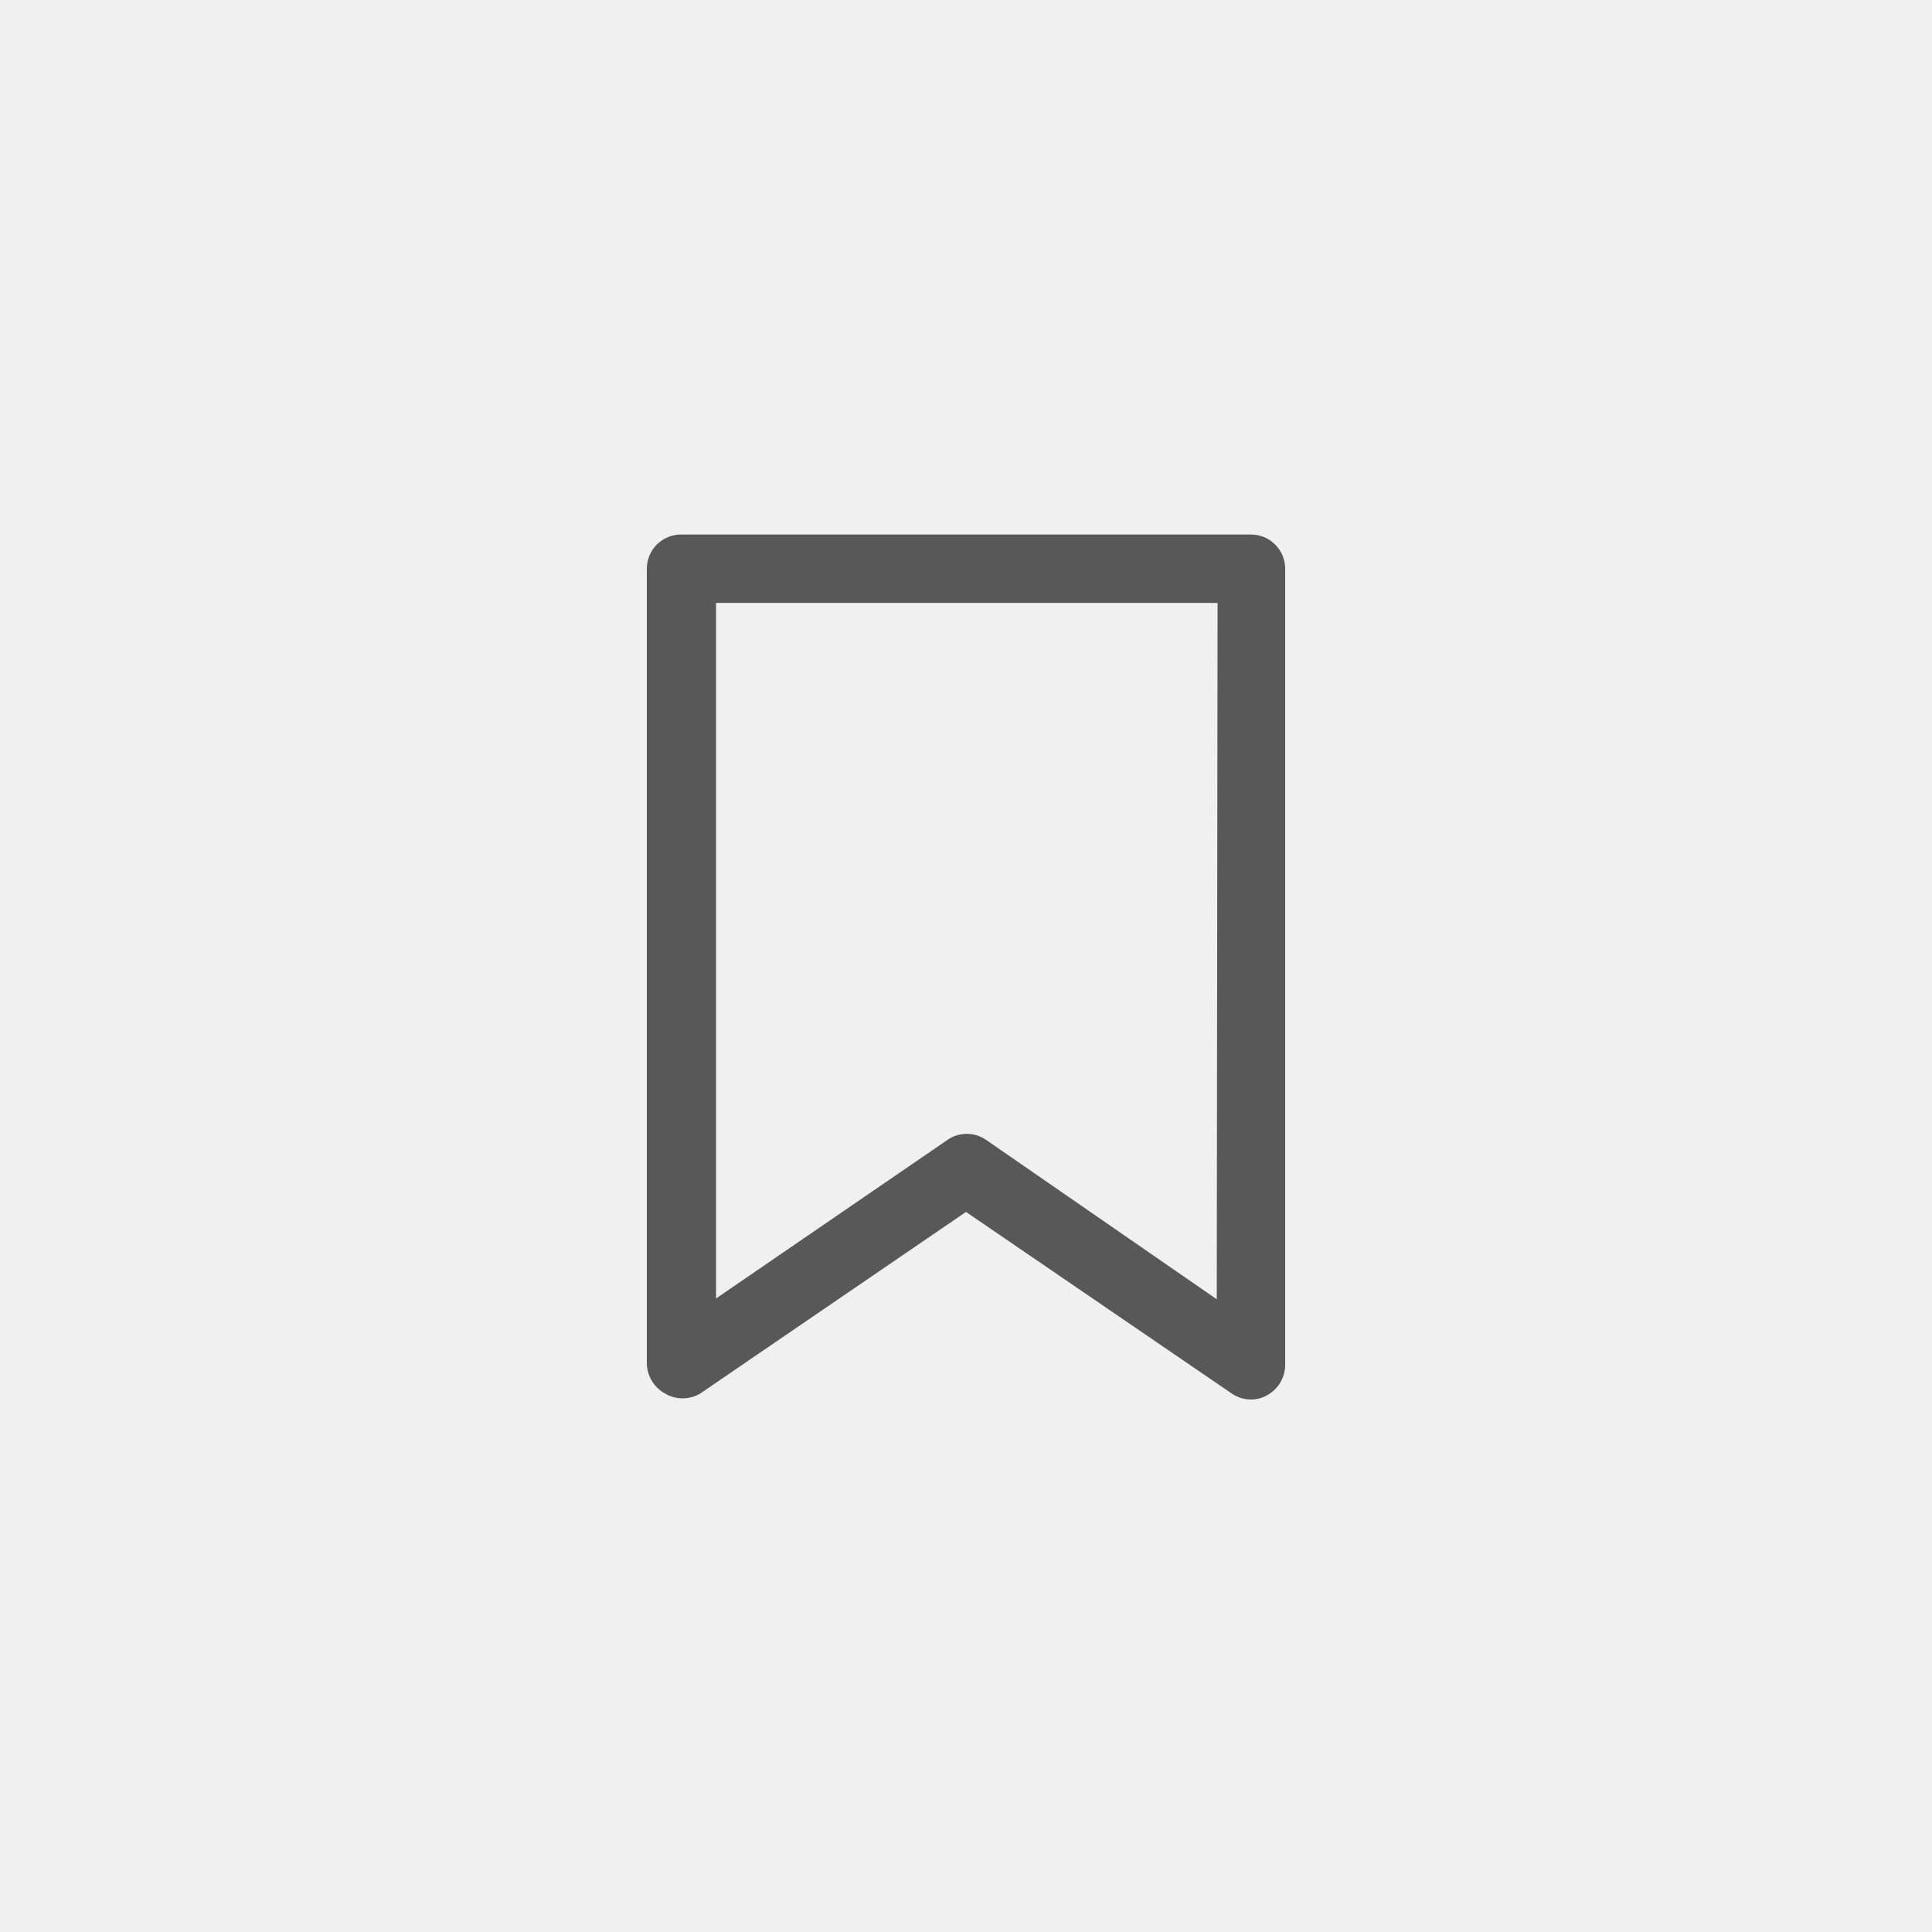
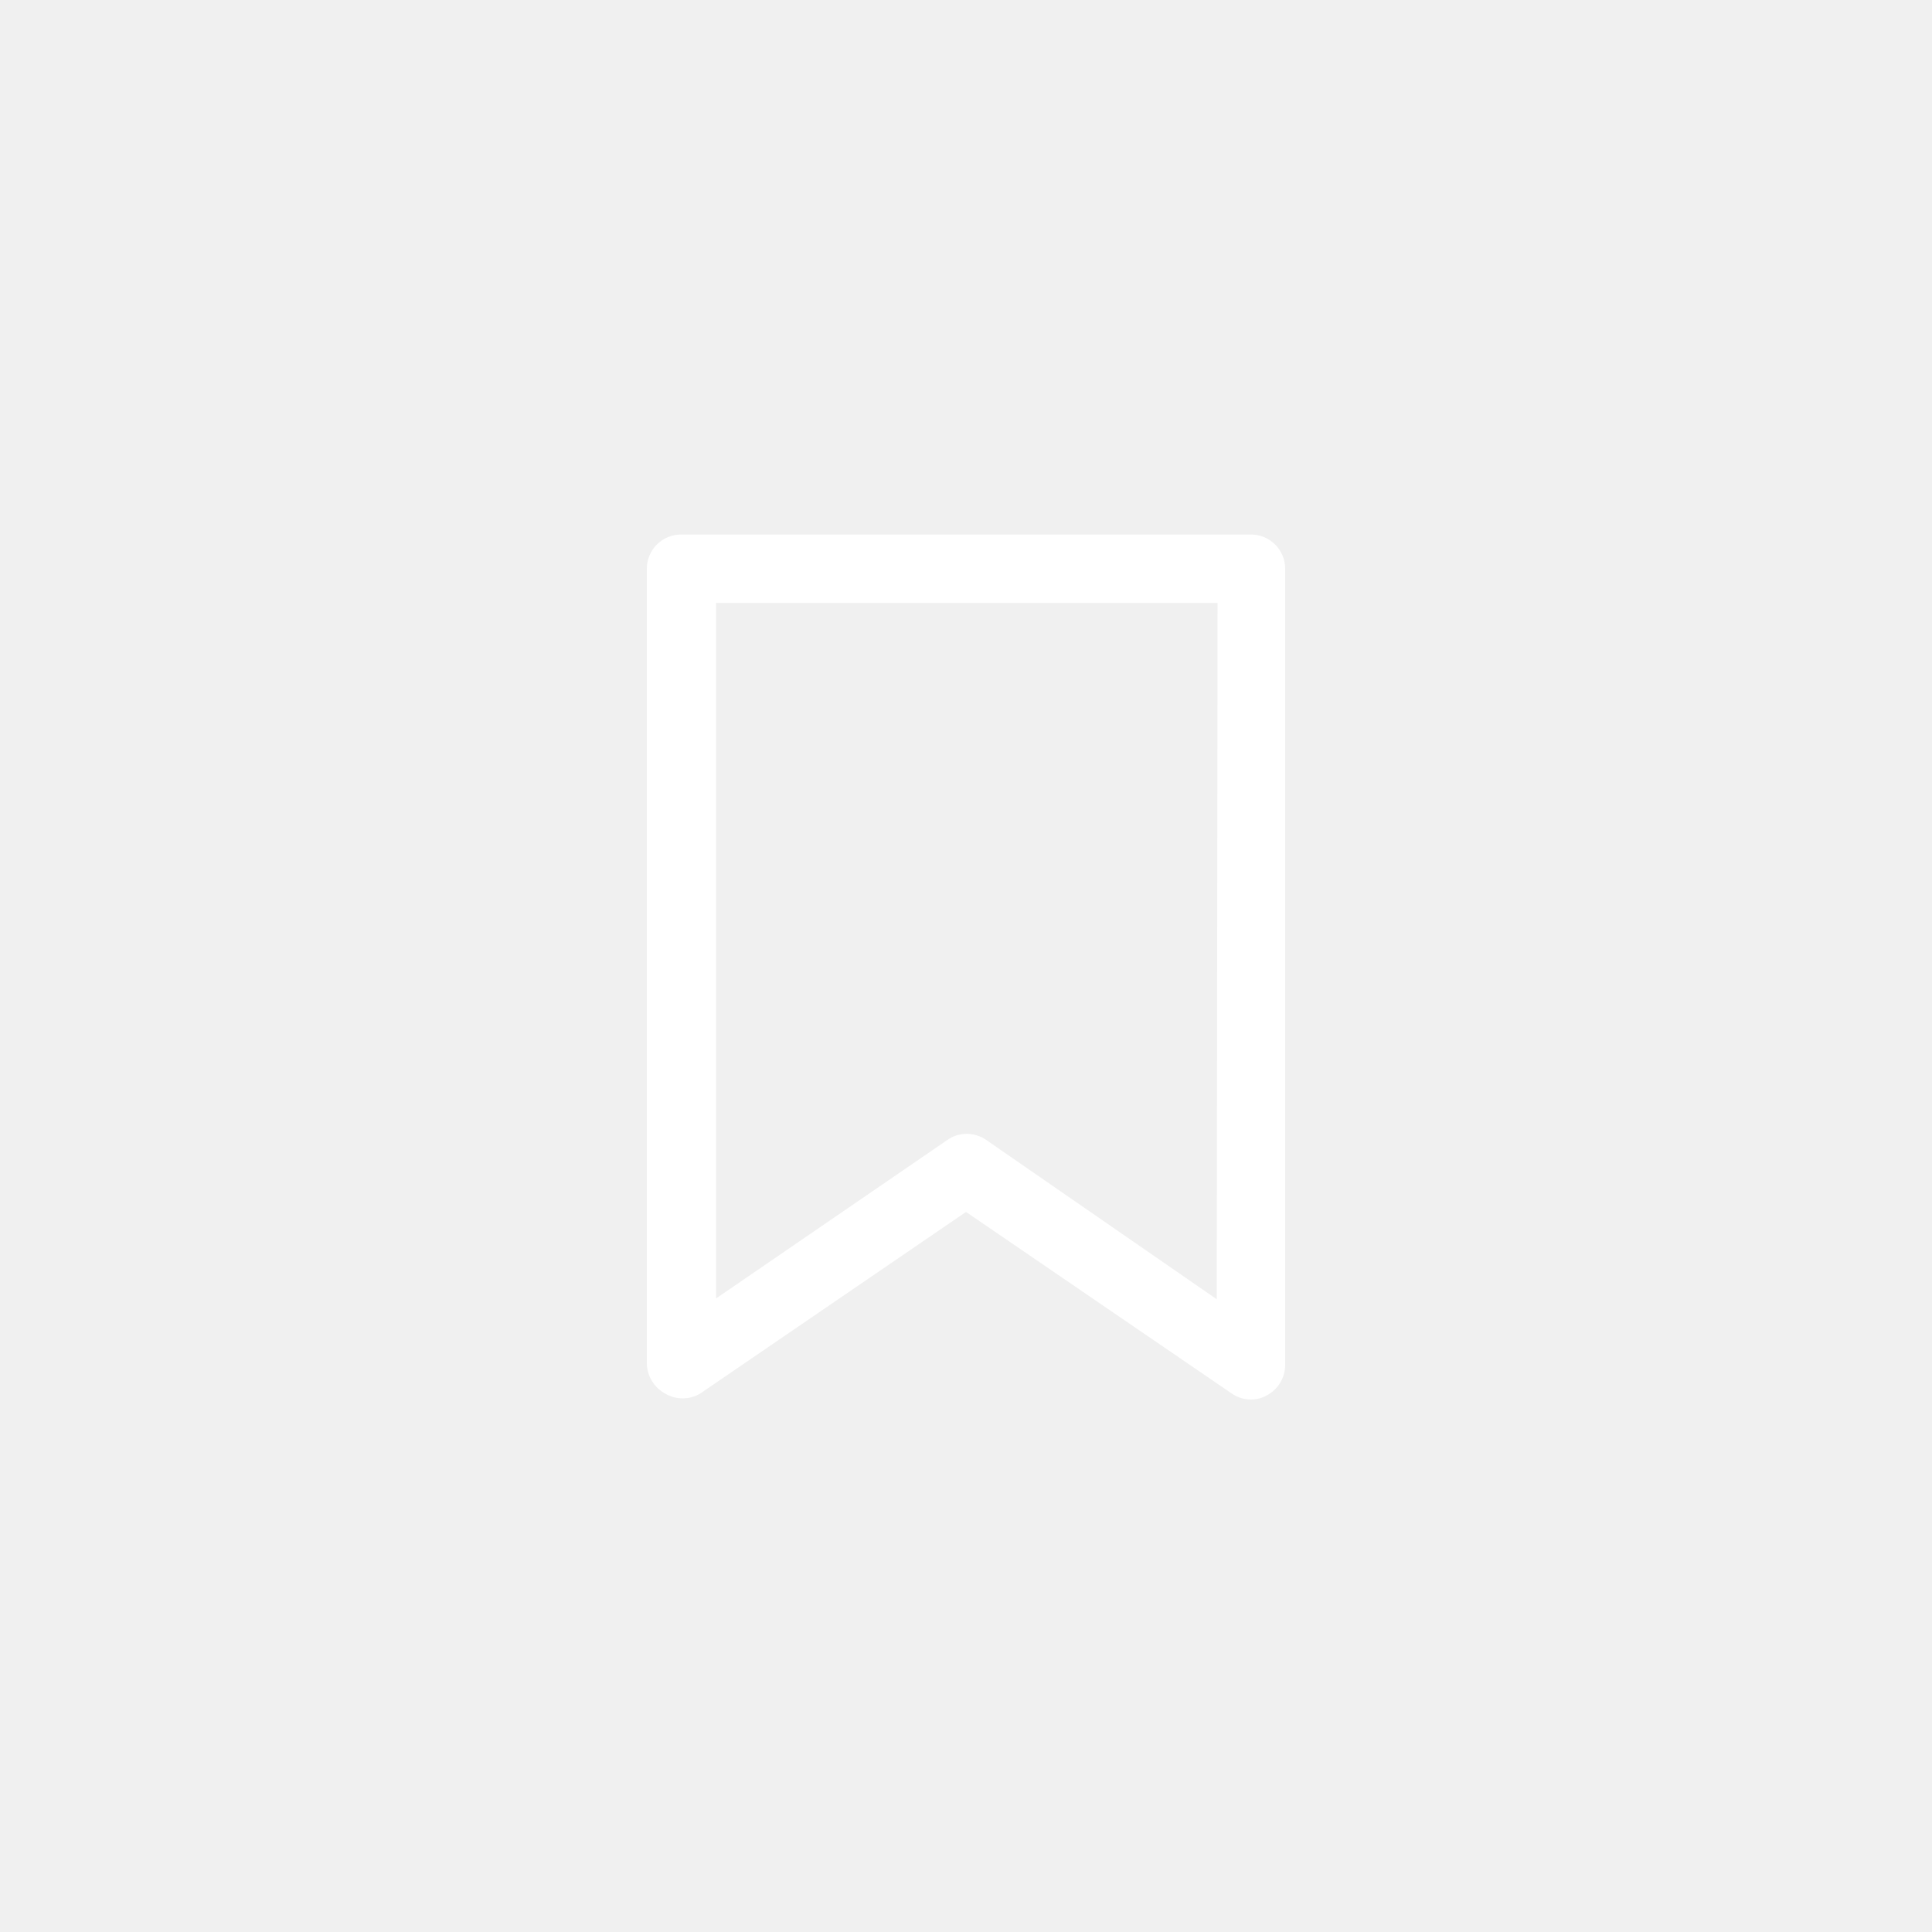
<svg xmlns="http://www.w3.org/2000/svg" width="48" height="48" viewBox="0 0 48 48" fill="none">
-   <path d="M31.08 13.28H16.92C16.695 13.28 16.479 13.369 16.319 13.529C16.16 13.688 16.07 13.904 16.07 14.13V33.87C16.072 34.023 16.115 34.174 16.194 34.305C16.273 34.437 16.386 34.546 16.52 34.62C16.653 34.7 16.805 34.742 16.96 34.742C17.115 34.742 17.268 34.7 17.4 34.62L24 30.11L30.6 34.62C30.741 34.718 30.909 34.771 31.08 34.77C31.217 34.771 31.351 34.737 31.47 34.67C31.607 34.598 31.723 34.49 31.803 34.358C31.884 34.226 31.928 34.075 31.93 33.92V14.13C31.93 13.904 31.841 13.688 31.681 13.529C31.522 13.369 31.306 13.28 31.08 13.28ZM30.23 32.28L24.5 28.32C24.359 28.223 24.192 28.17 24.02 28.17C23.849 28.169 23.681 28.221 23.54 28.32L17.79 32.26V14.98H30.25L30.23 32.28Z" fill="#585858" />
+   <path d="M31.08 13.28H16.92C16.695 13.28 16.479 13.369 16.319 13.529C16.16 13.688 16.07 13.904 16.07 14.13V33.87C16.072 34.023 16.115 34.174 16.194 34.305C16.273 34.437 16.386 34.546 16.52 34.62C16.653 34.7 16.805 34.742 16.96 34.742C17.115 34.742 17.268 34.7 17.4 34.62L24 30.11L30.6 34.62C30.741 34.718 30.909 34.771 31.08 34.77C31.217 34.771 31.351 34.737 31.47 34.67C31.607 34.598 31.723 34.49 31.803 34.358C31.884 34.226 31.928 34.075 31.93 33.92V14.13C31.93 13.904 31.841 13.688 31.681 13.529C31.522 13.369 31.306 13.28 31.08 13.28ZM30.23 32.28L24.5 28.32C24.359 28.223 24.192 28.17 24.02 28.17C23.849 28.169 23.681 28.221 23.54 28.32L17.79 32.26V14.98H30.25L30.23 32.28Z" fill="#fff" />
</svg>
